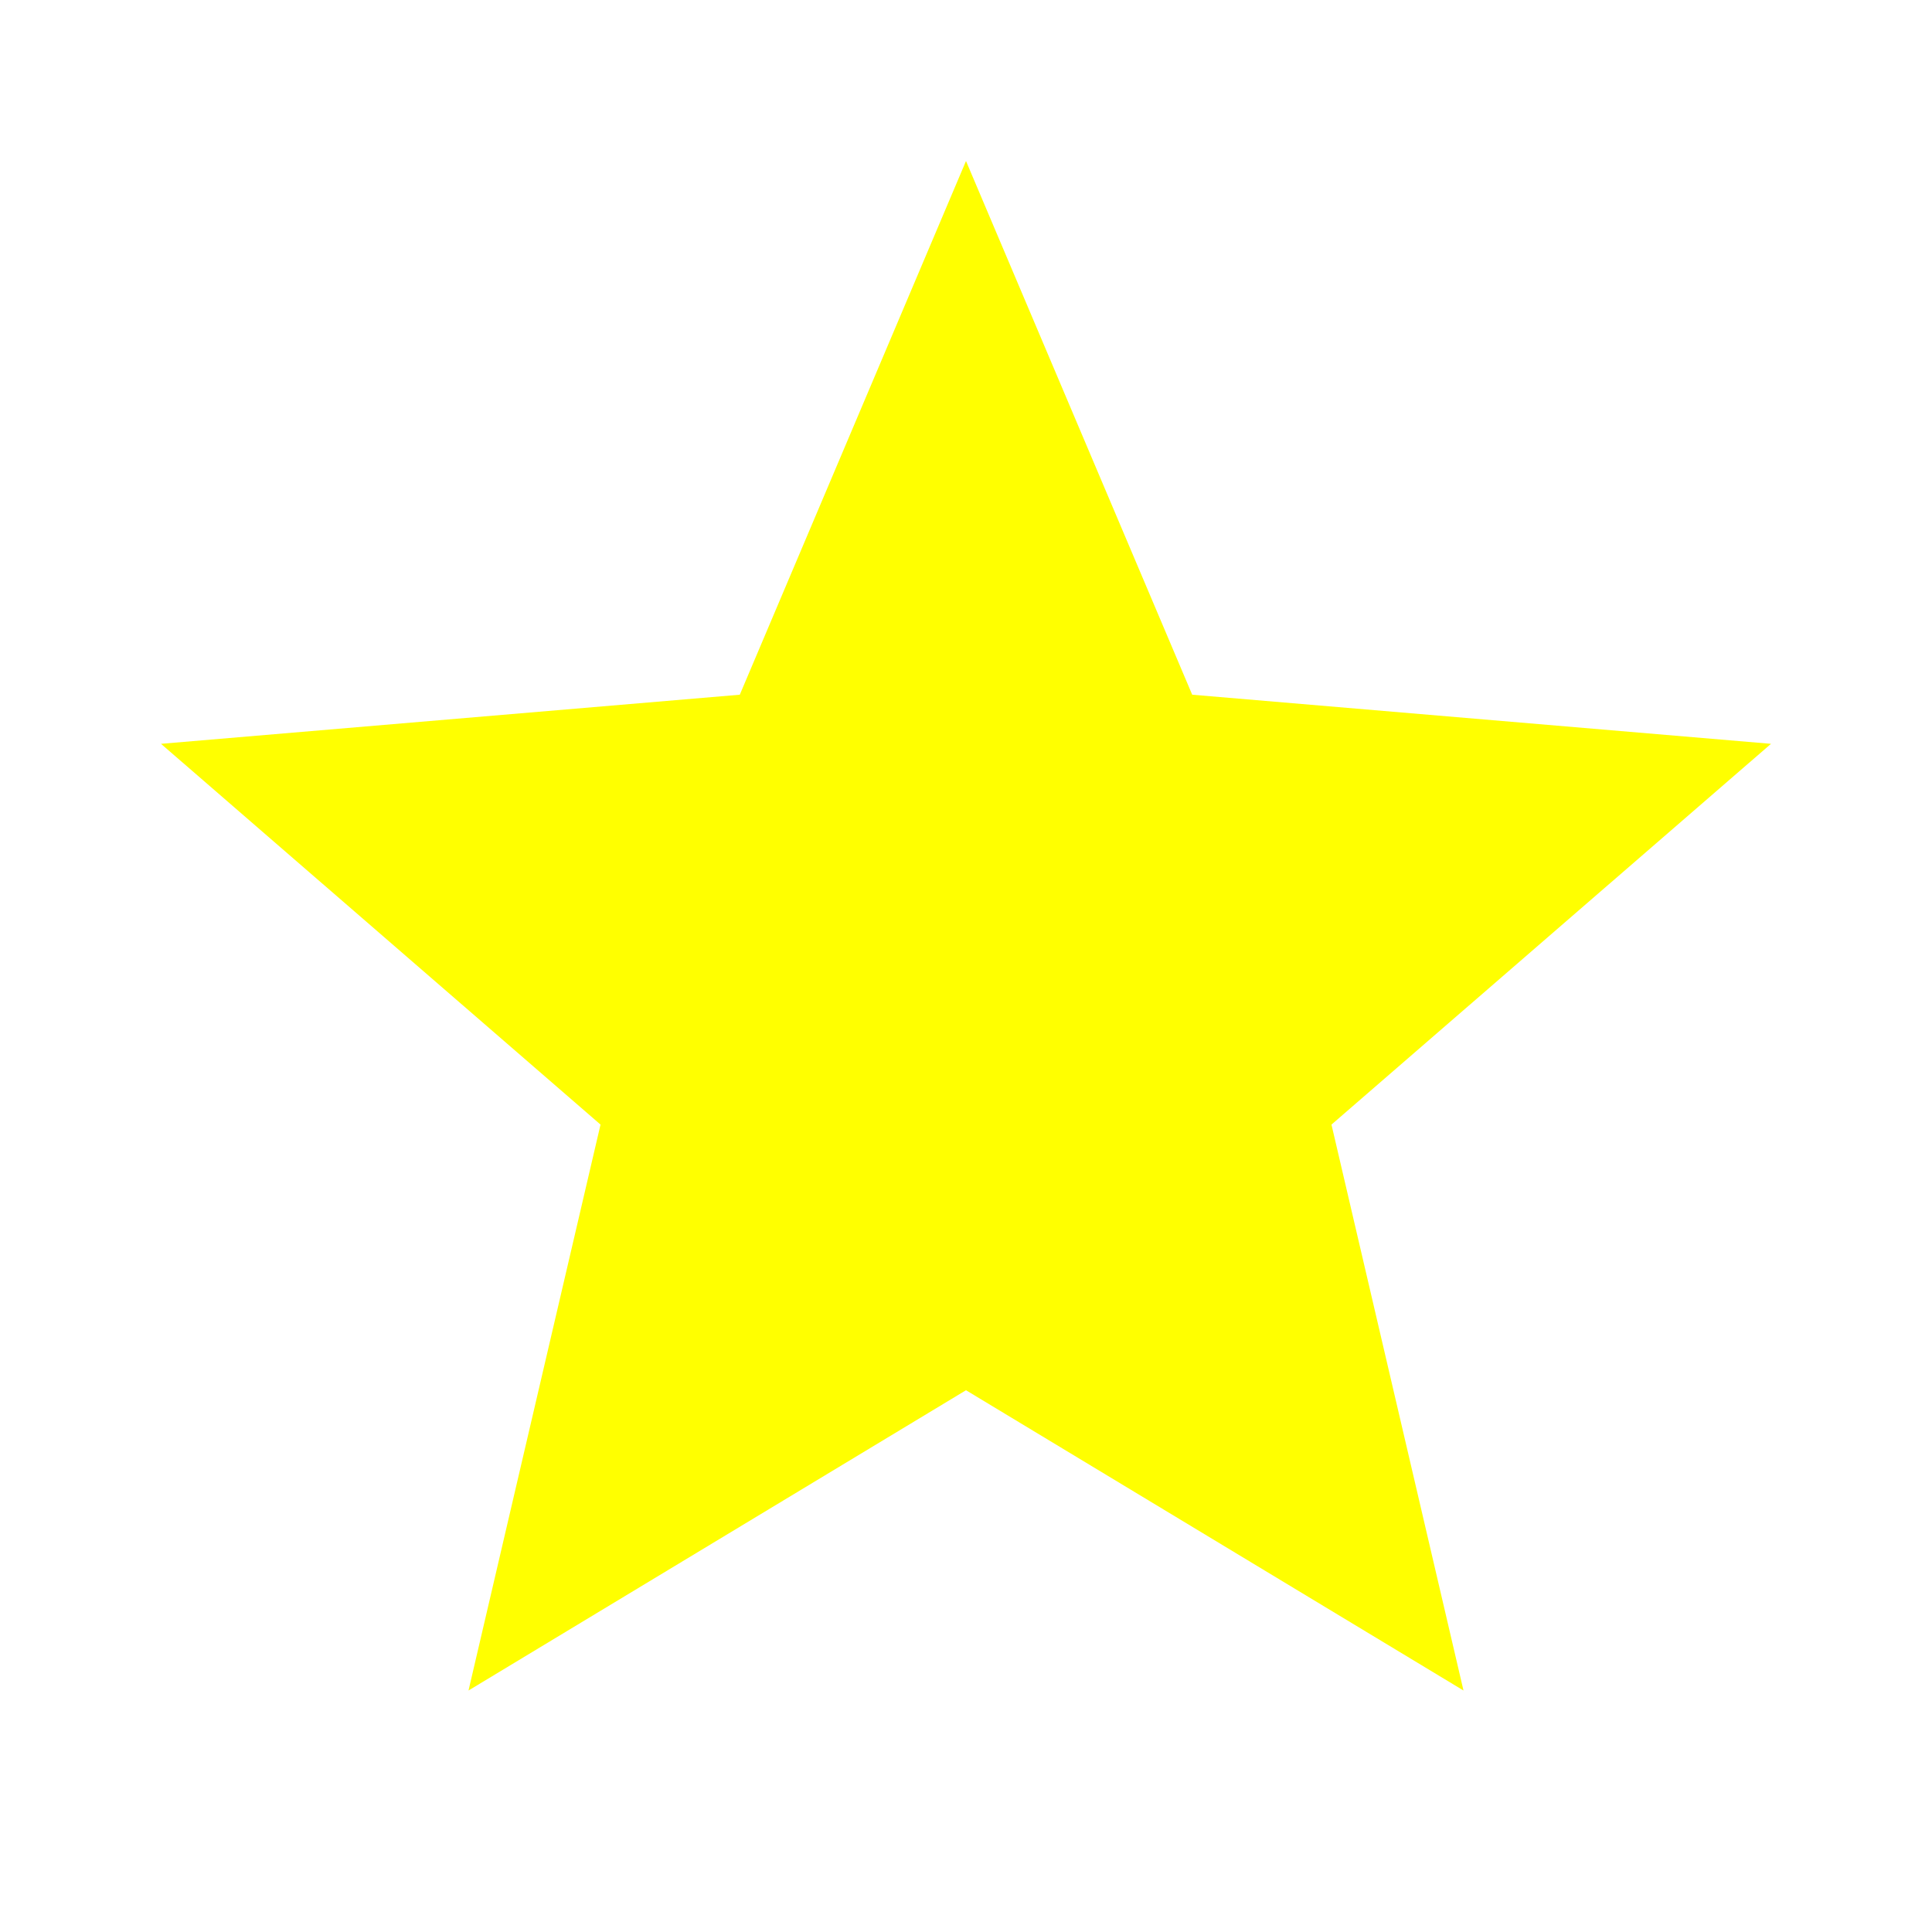
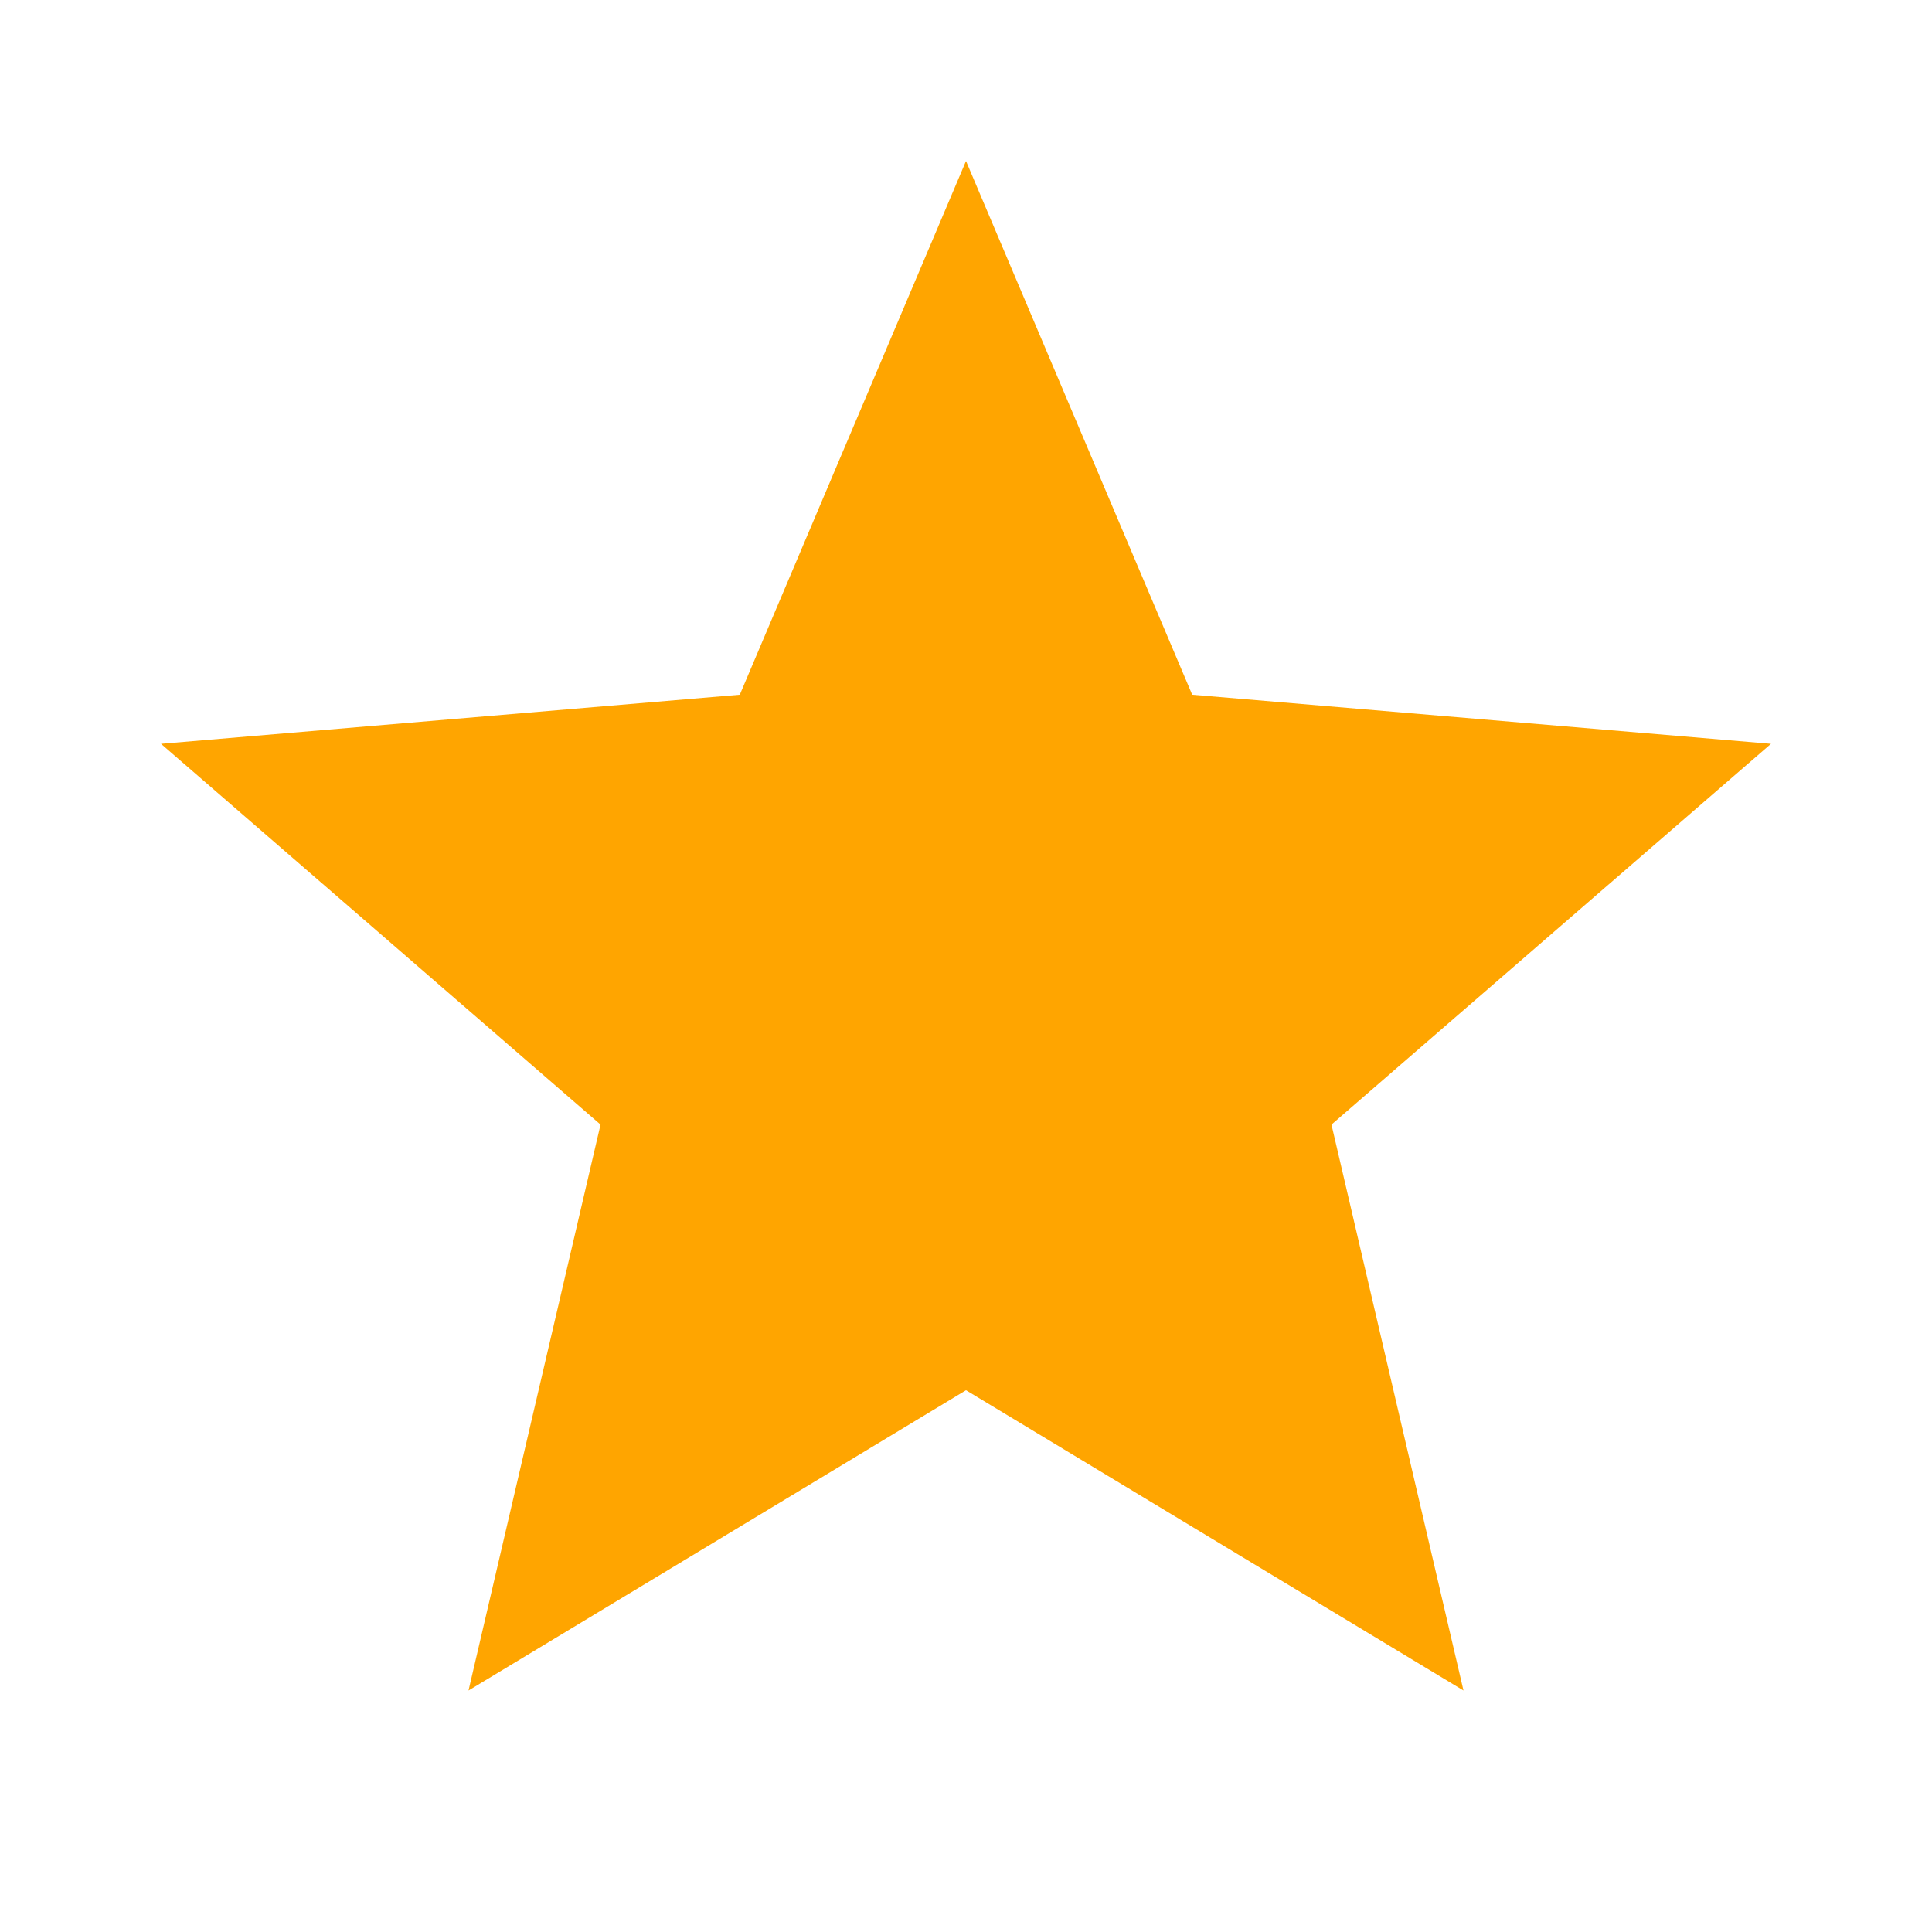
- <svg xmlns="http://www.w3.org/2000/svg" enable-background="new 0 0 24 24" height="24px" viewBox="0 0 24 24" width="24px" fill="yellow">
+ <svg xmlns="http://www.w3.org/2000/svg" enable-background="new 0 0 24 24" height="24px" viewBox="0 0 24 24" width="24px" fill="orange">
  <g>
    <path d="M0,0h24v24H0V0z" fill="none" />
    <path d="M0,0h24v24H0V0z" fill="none" />
  </g>
  <g>
    <path d="M12,17.27L18.18,21l-1.64-7.03L22,9.24l-7.19-0.61L12,2L9.19,8.63L2,9.24l5.46,4.73L5.82,21L12,17.27z" />
  </g>
</svg>
